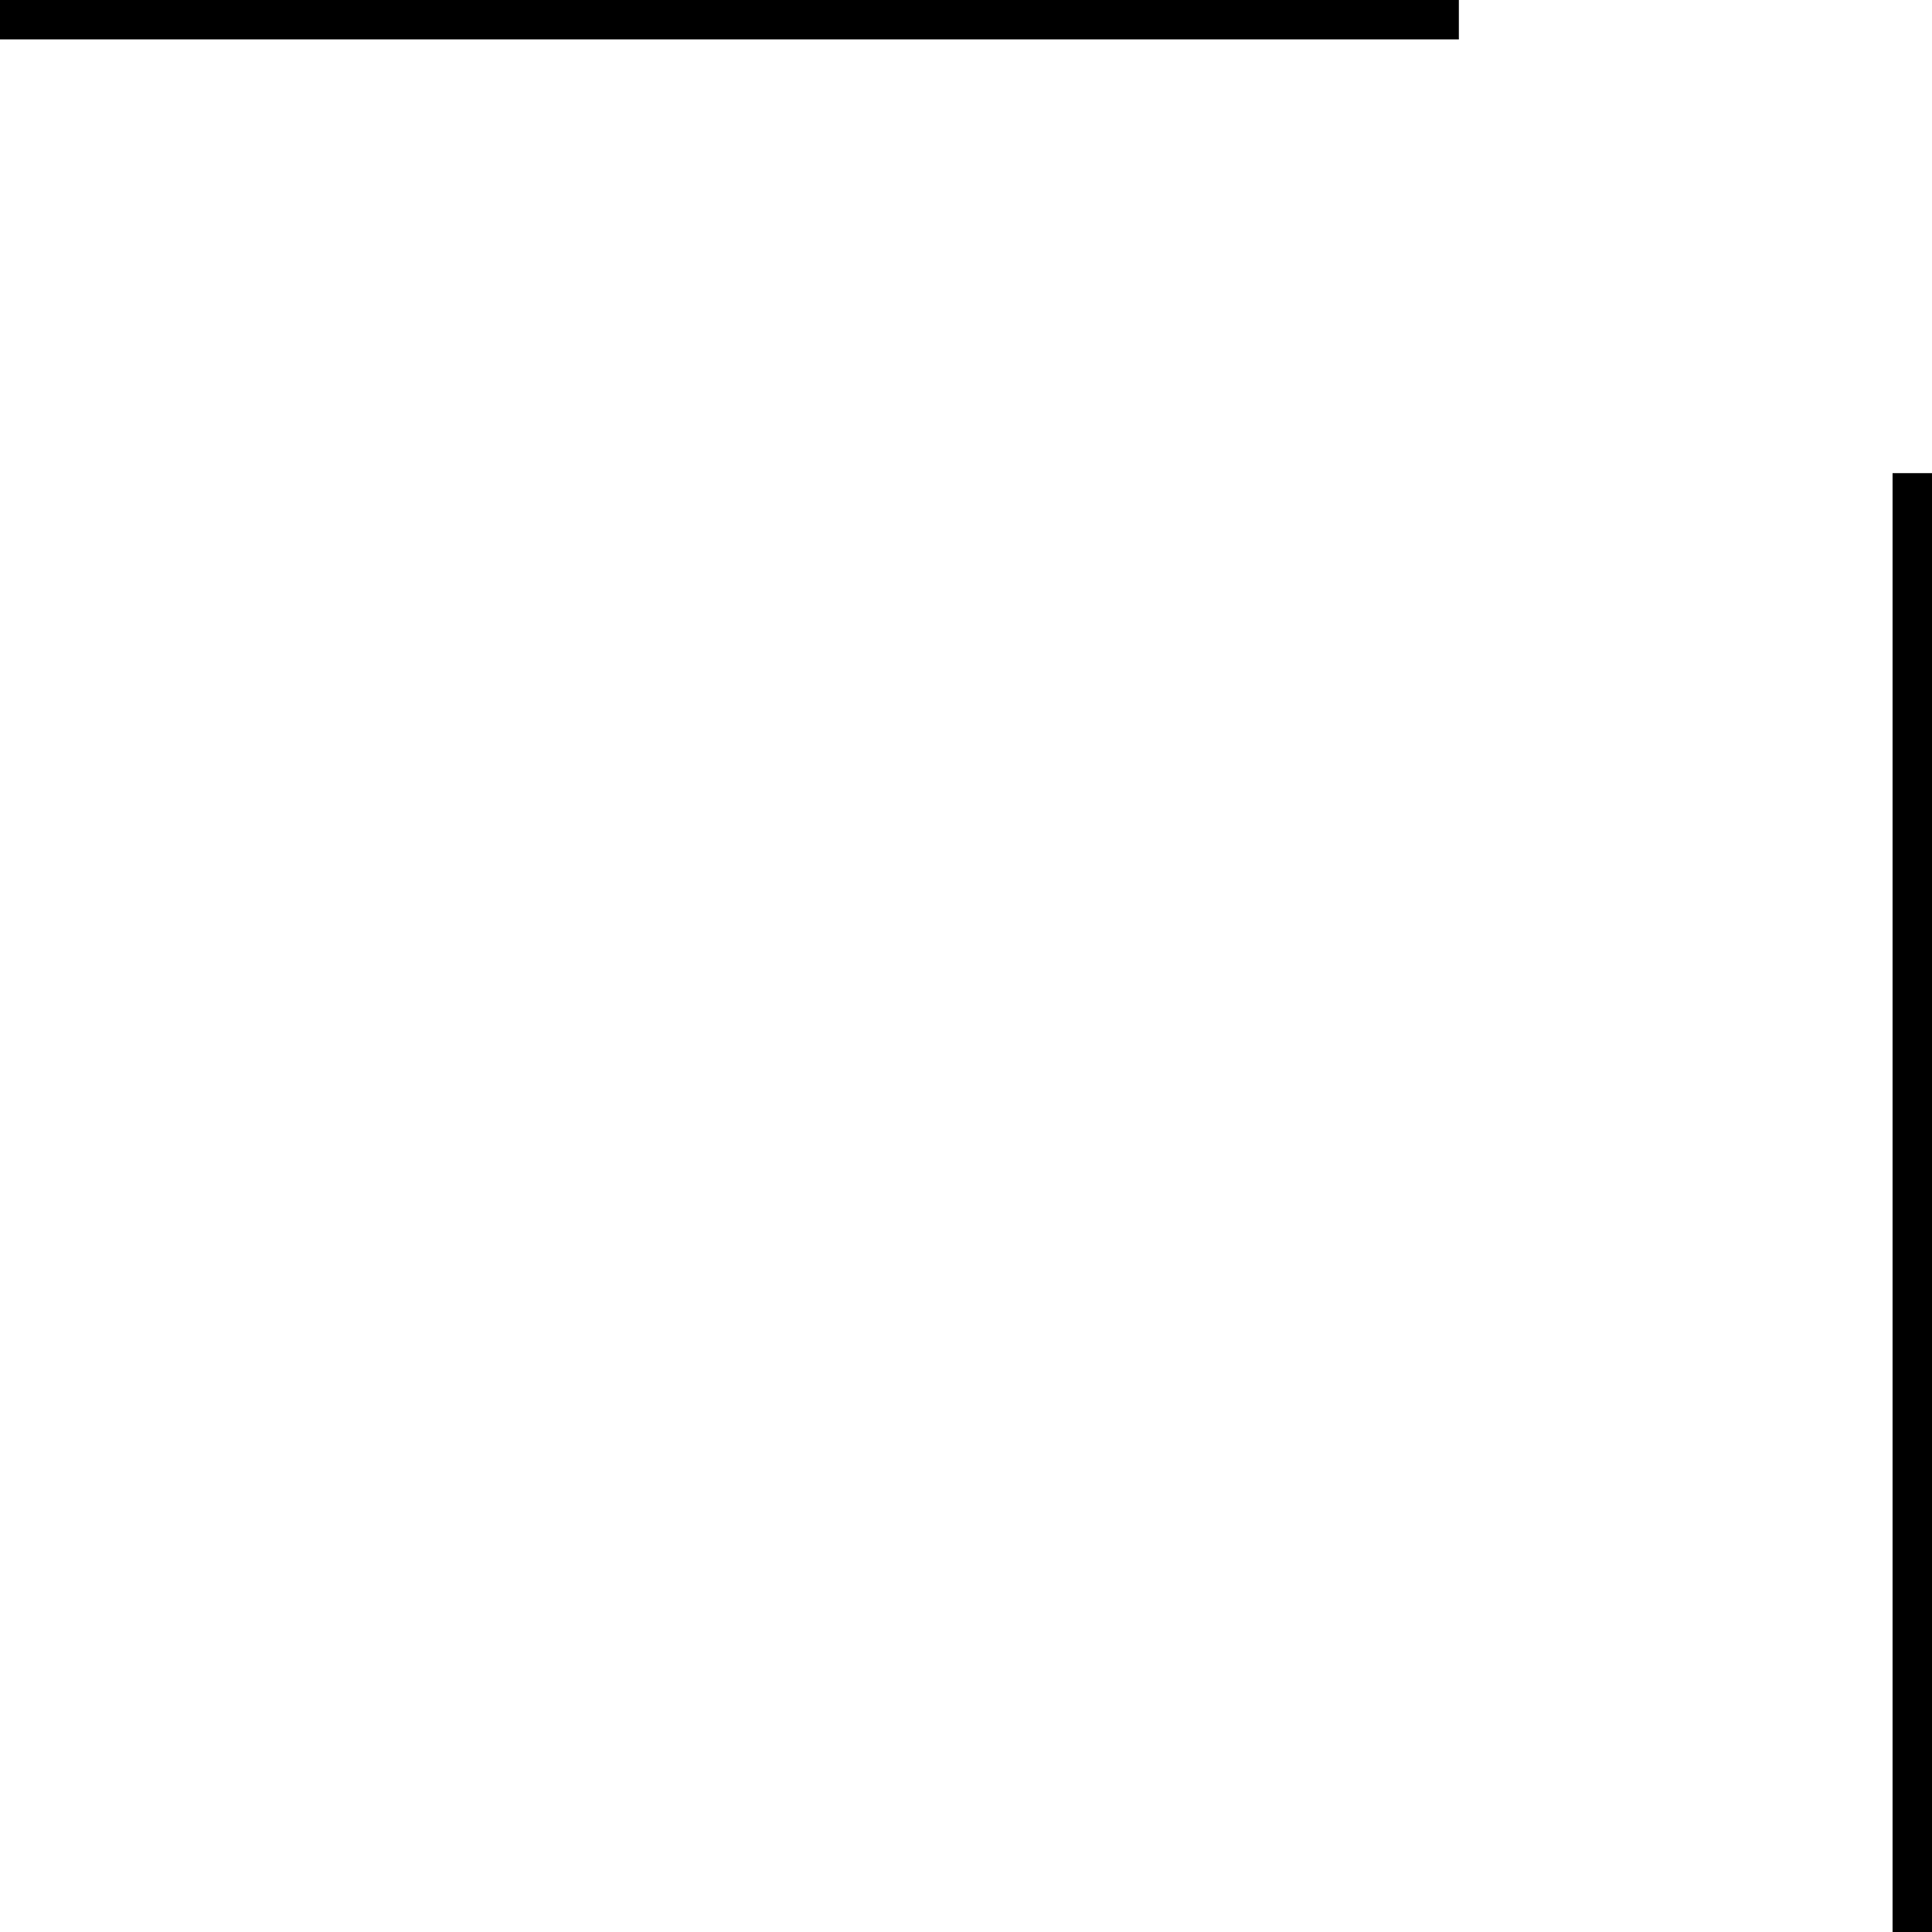
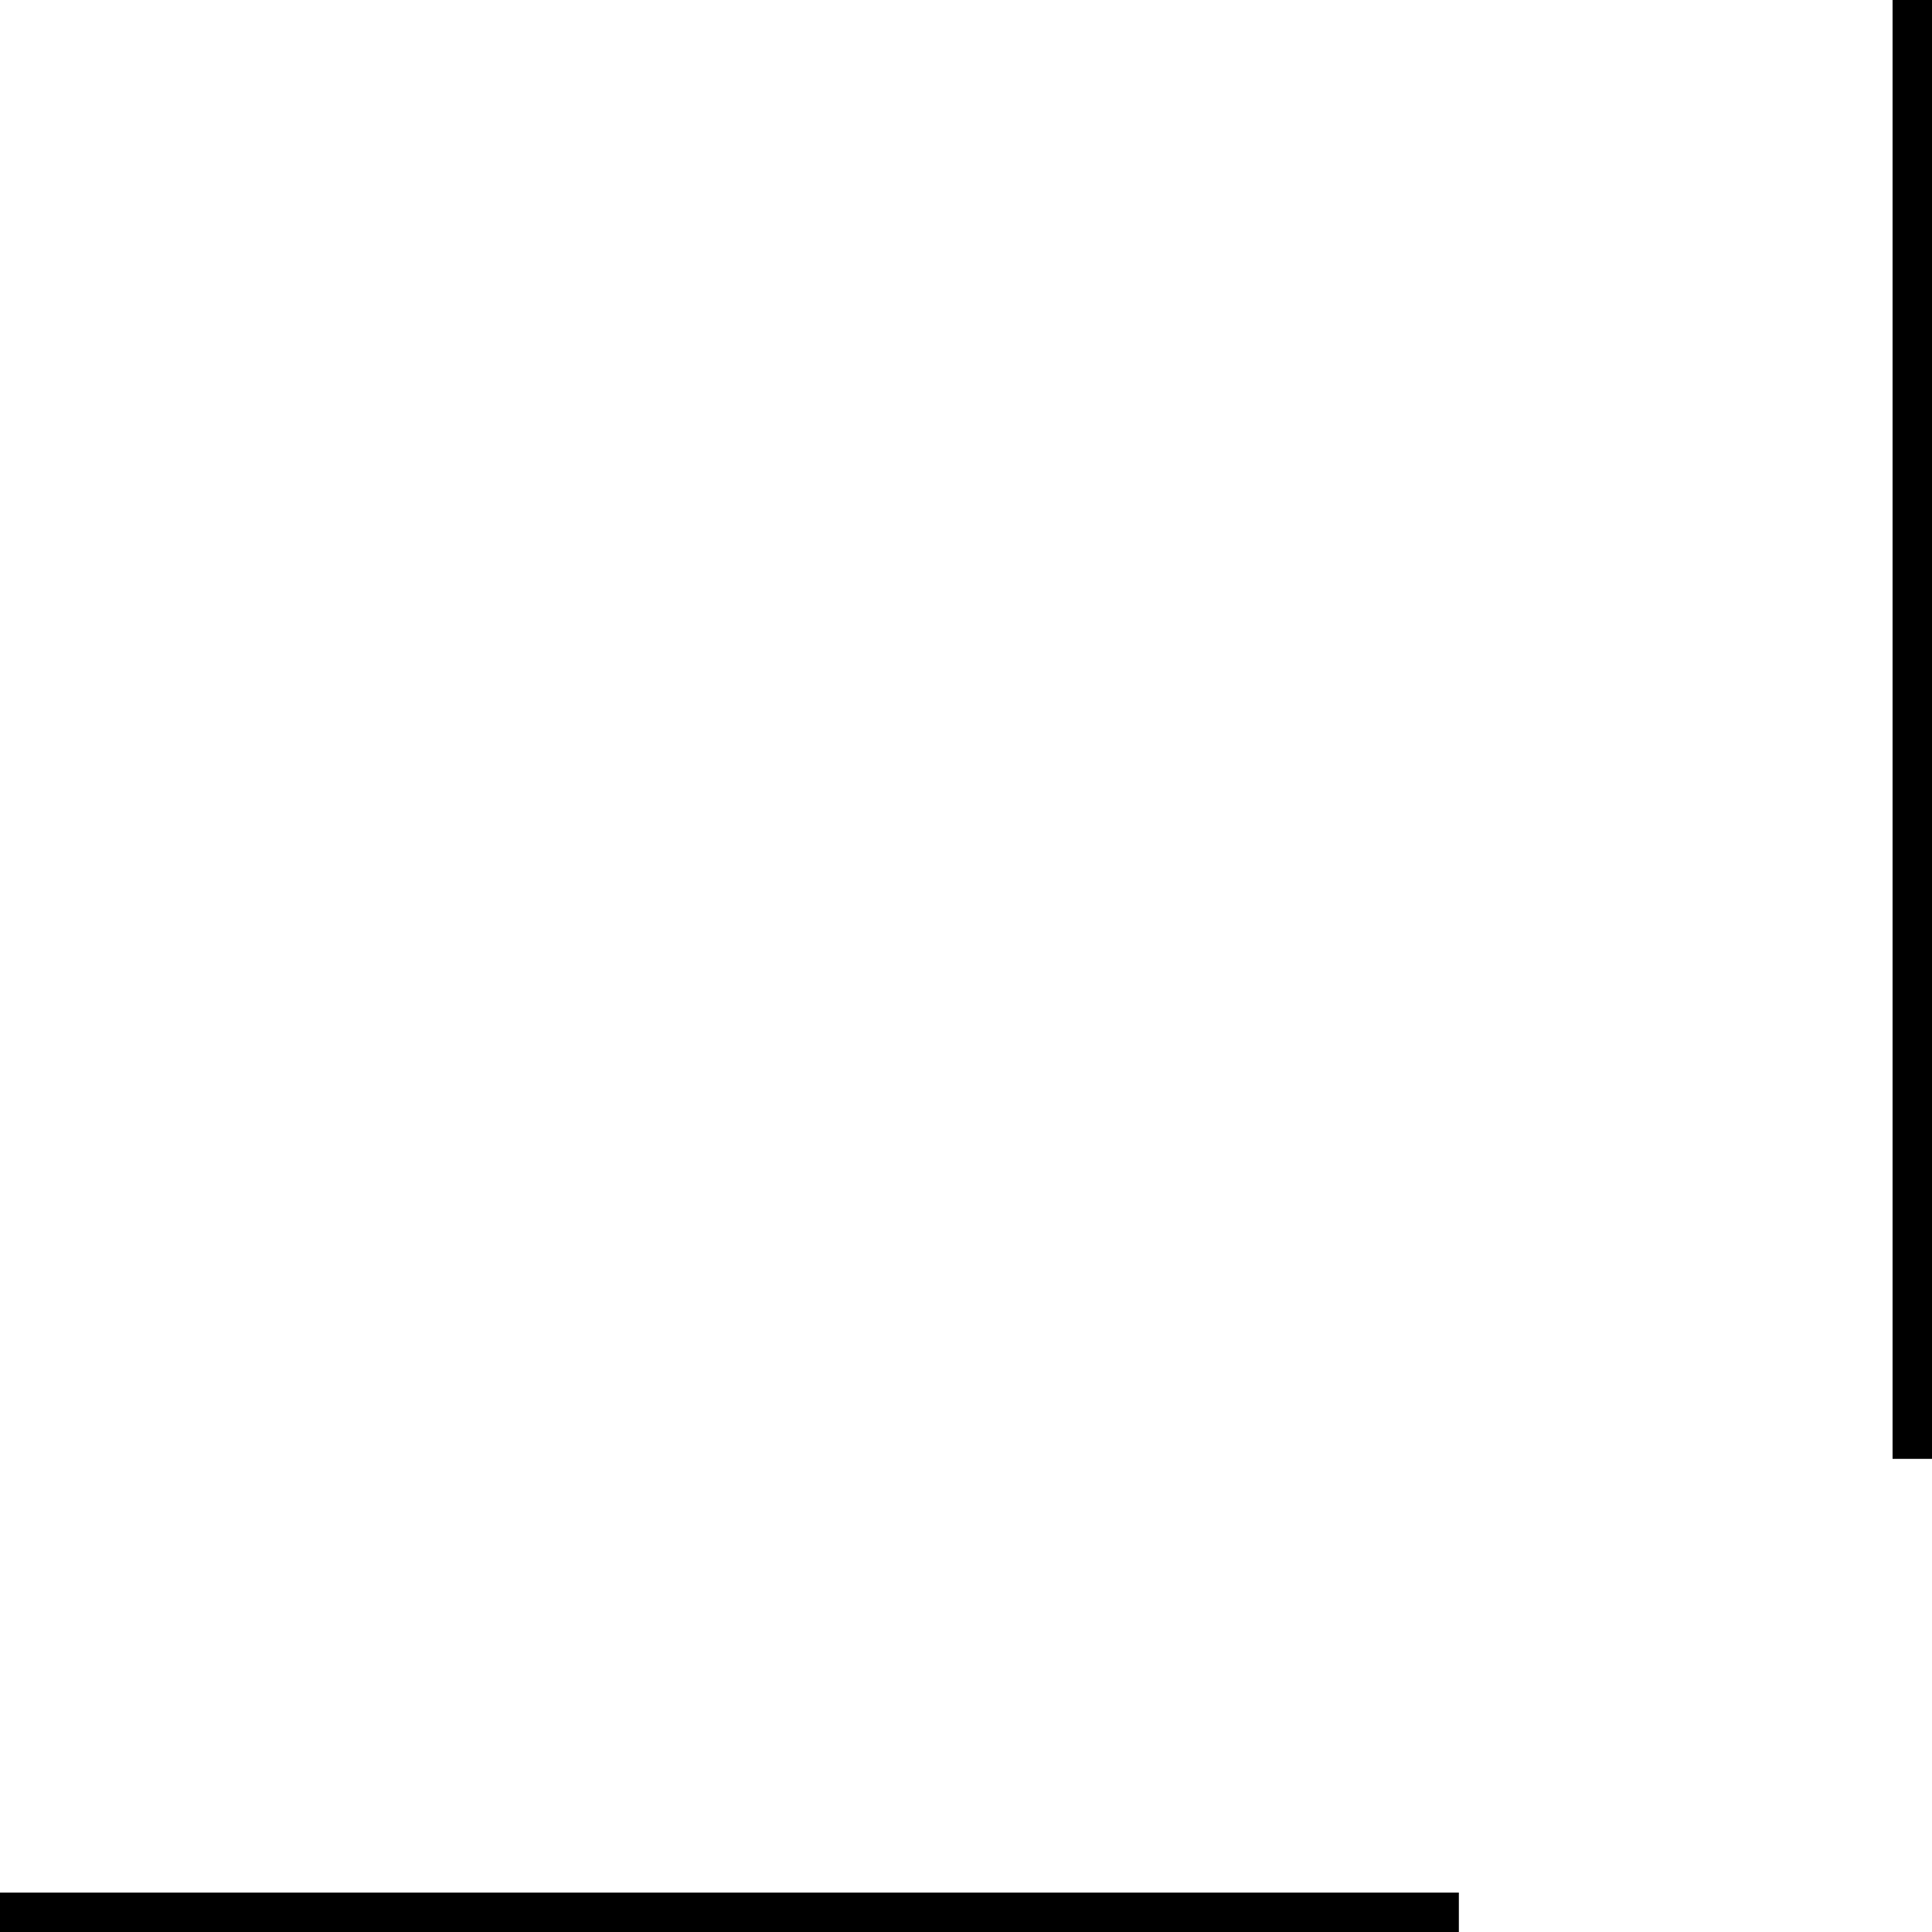
<svg xmlns="http://www.w3.org/2000/svg" preserveAspectRatio="none" overflow="visible" style="display: block;" width="49" height="49" viewBox="0 0 49 49" fill="none">
  <g id="Group 216">
-     <line id="Line 1" y1="0.5" x2="37" y2="0.5" stroke="black" />
-     <line id="Line 2" x1="48.5" y1="12" x2="48.5" y2="49" stroke="black" />
+     <line id="Line 1" y1="48.5" x2="37" y2="48.5" stroke="black" />
+     <line id="Line 2" x1="48.5" x2="48.5" y2="37" stroke="black" />
  </g>
</svg>
